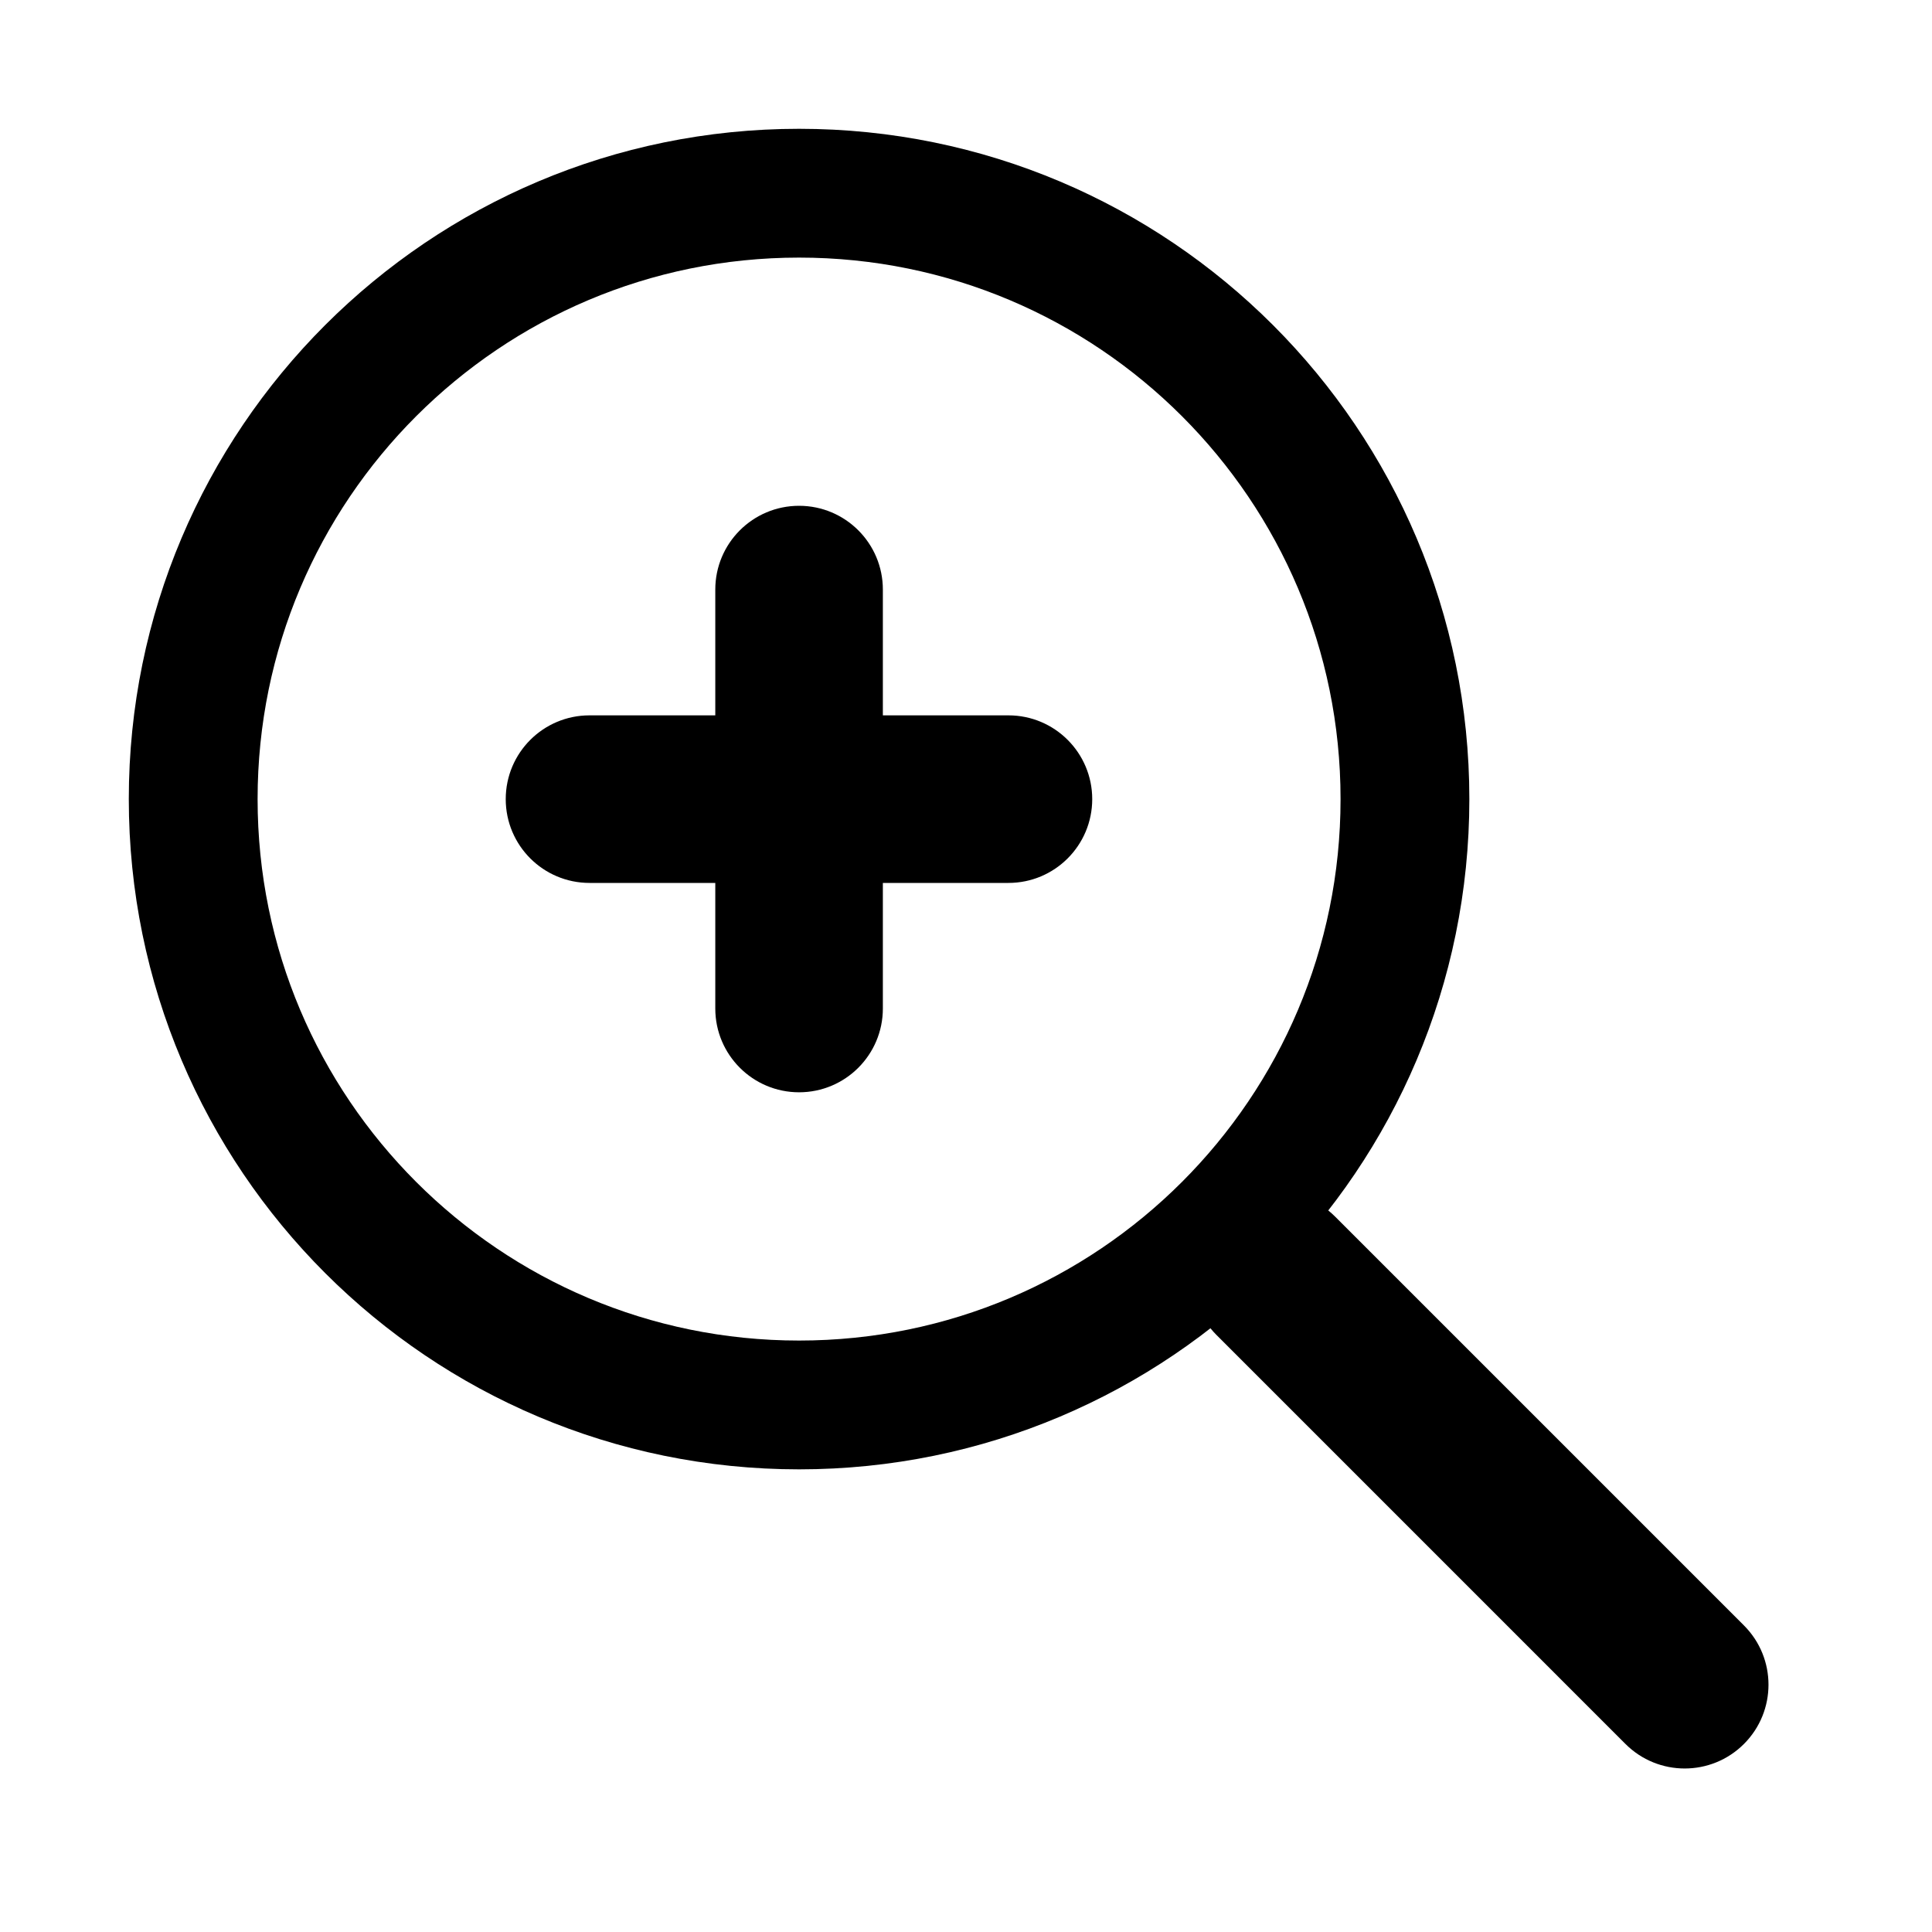
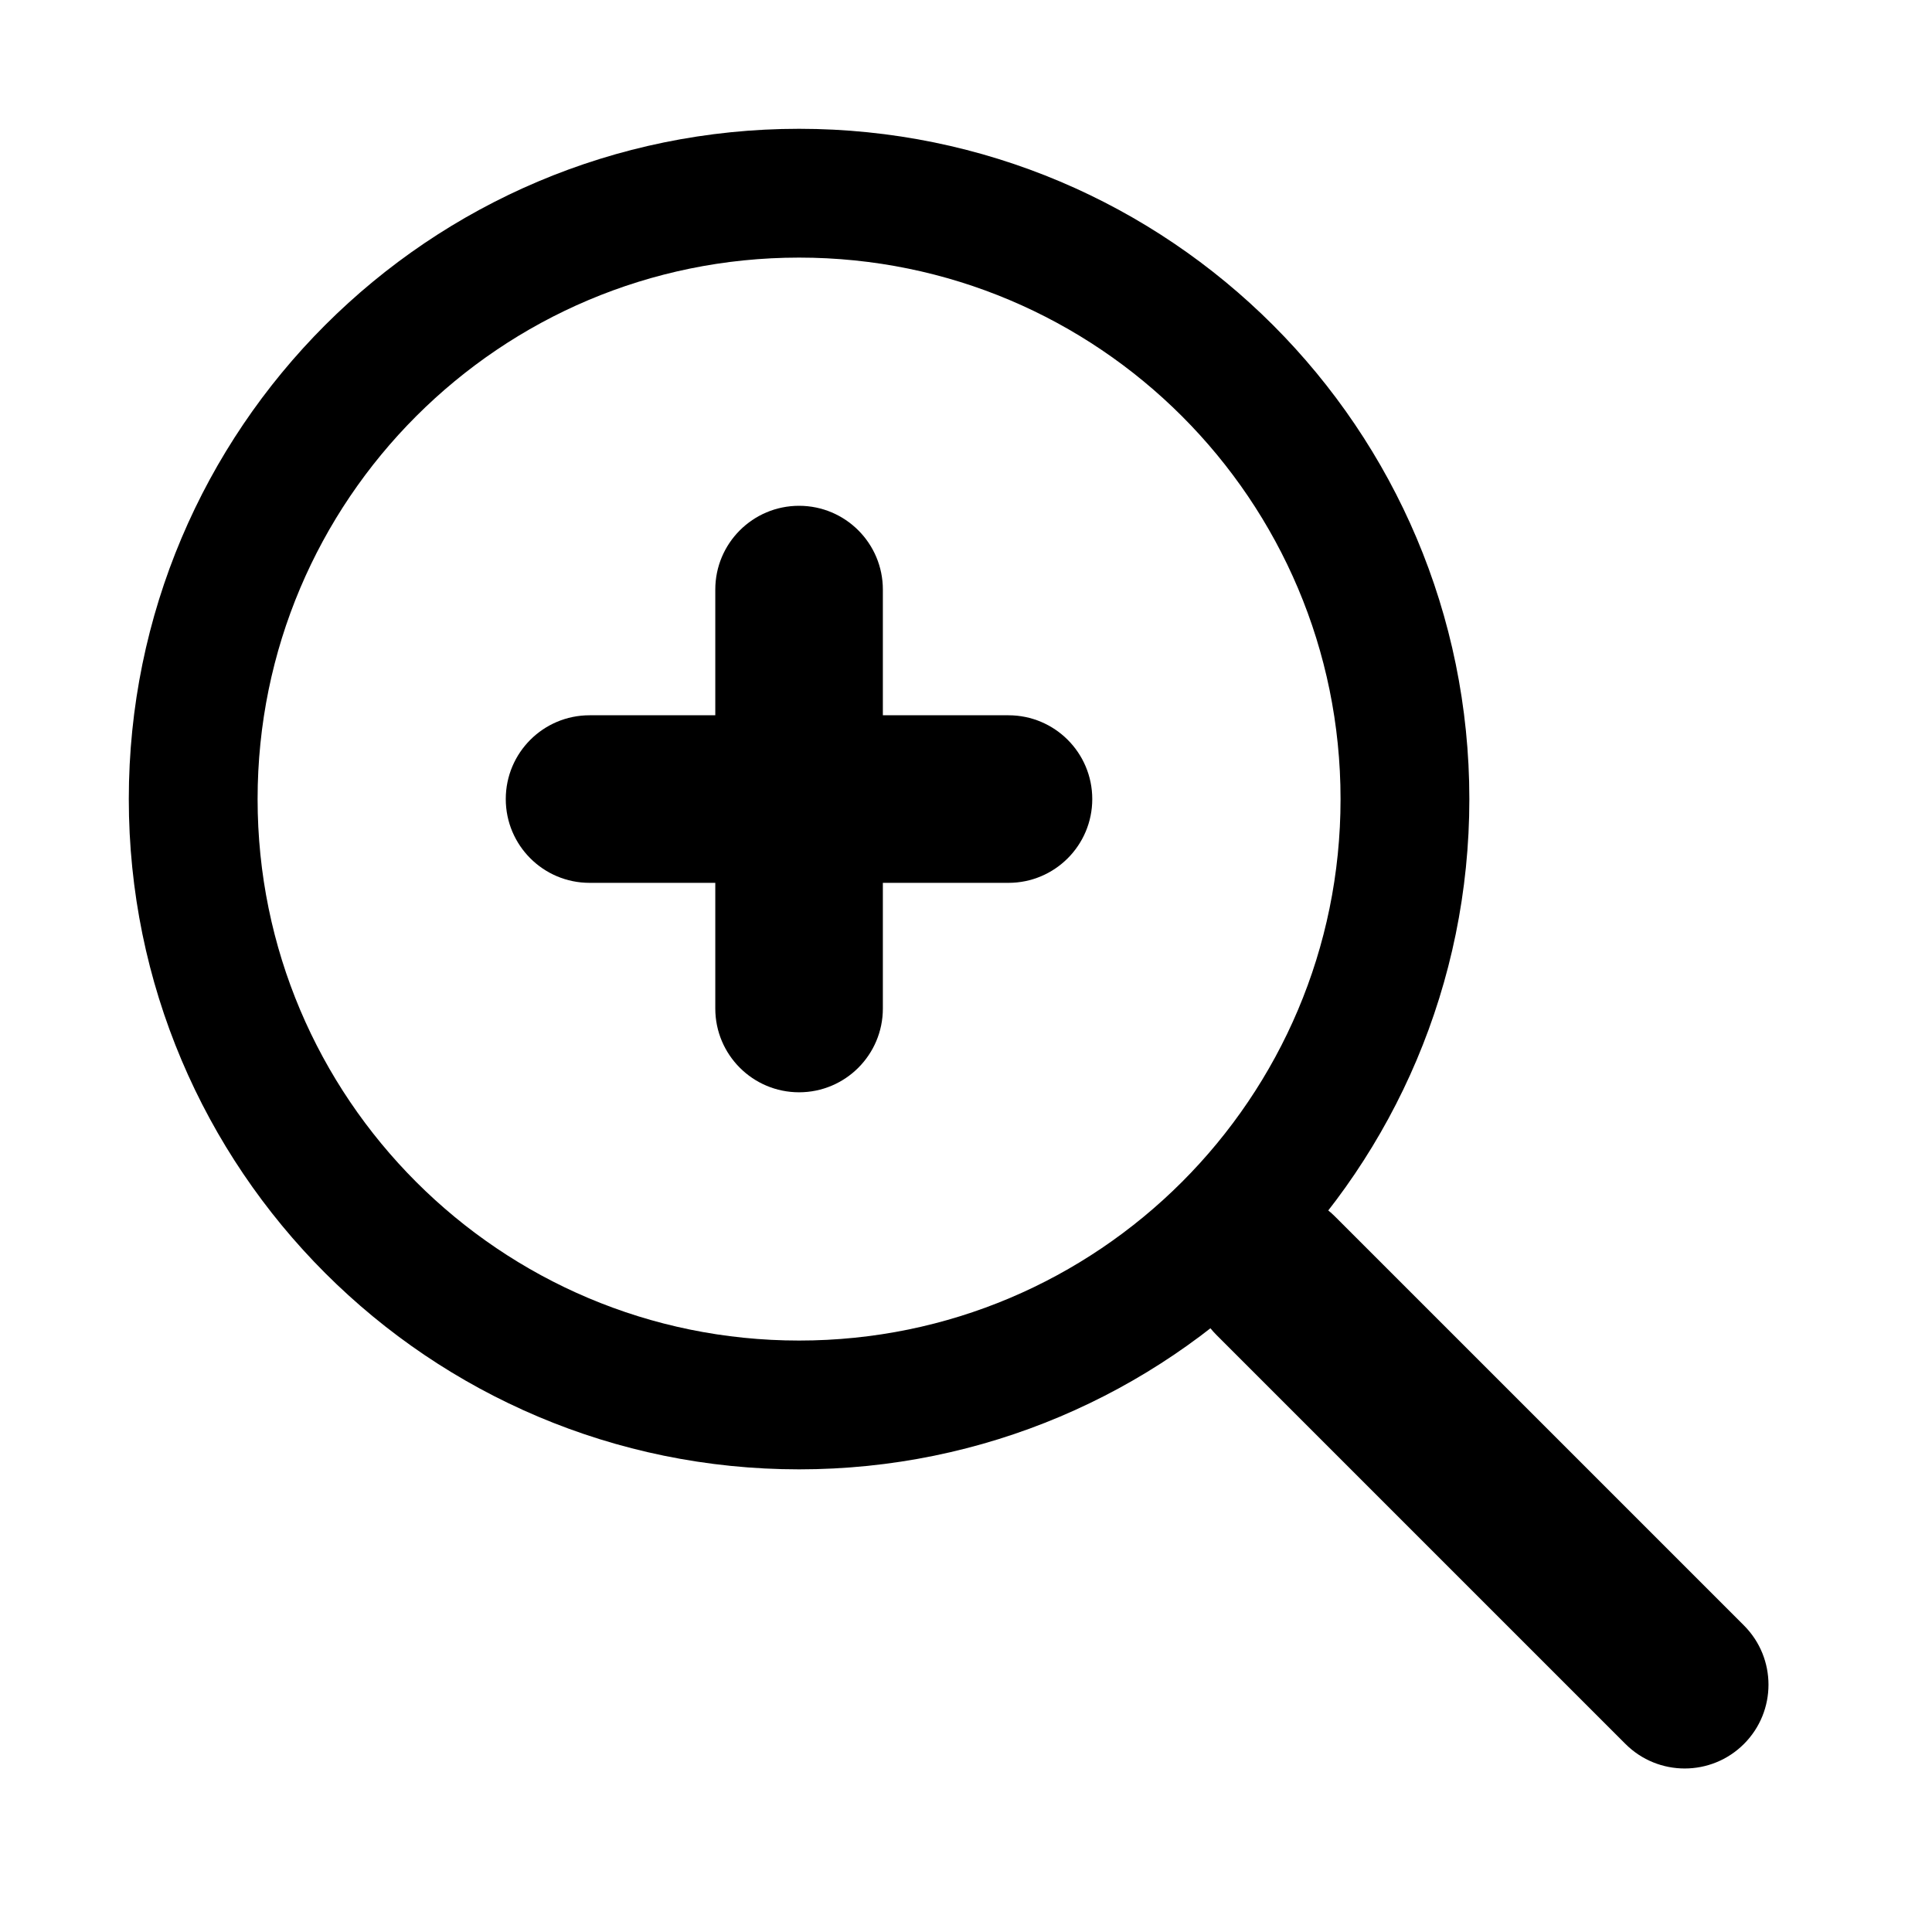
- <svg xmlns="http://www.w3.org/2000/svg" width="30" height="30" fill="none">
-   <circle cx="12.408" cy="12.408" r="9.408" stroke="#000" stroke-width="2" />
-   <rect width="2.602" height="9.107" x="11.107" y="7.854" fill="#000" rx="1.301" />
-   <rect width="2.602" height="9.107" x="16.961" y="11.107" fill="#000" rx="1.301" transform="rotate(90 16.96 11.107)" />
-   <path fill="#000" d="M27.08 25.24a1.301 1.301 0 0 1-1.84 1.84L18.89 20.73a1.3 1.3 0 1 1 1.84-1.84z" />
+ <svg xmlns="http://www.w3.org/2000/svg" width="30" height="30" viewBox="0 0 30 30" fill="none">
+   <circle cx="12.408" cy="12.408" r="9.408" stroke="black" stroke-width="2" />
+   <rect x="11.107" y="7.854" width="2.602" height="9.107" rx="1.301" fill="black" />
+   <rect x="16.961" y="11.107" width="2.602" height="9.107" rx="1.301" transform="rotate(90 16.9609 11.1067)" fill="black" />
+   <path d="M27.08 25.24C27.588 25.748 27.588 26.572 27.08 27.08C26.572 27.588 25.748 27.588 25.24 27.08L18.889 20.729C18.386 20.226 18.38 19.413 18.875 18.903C19.381 18.382 20.215 18.375 20.729 18.889L27.08 25.24Z" fill="black" />
</svg>
